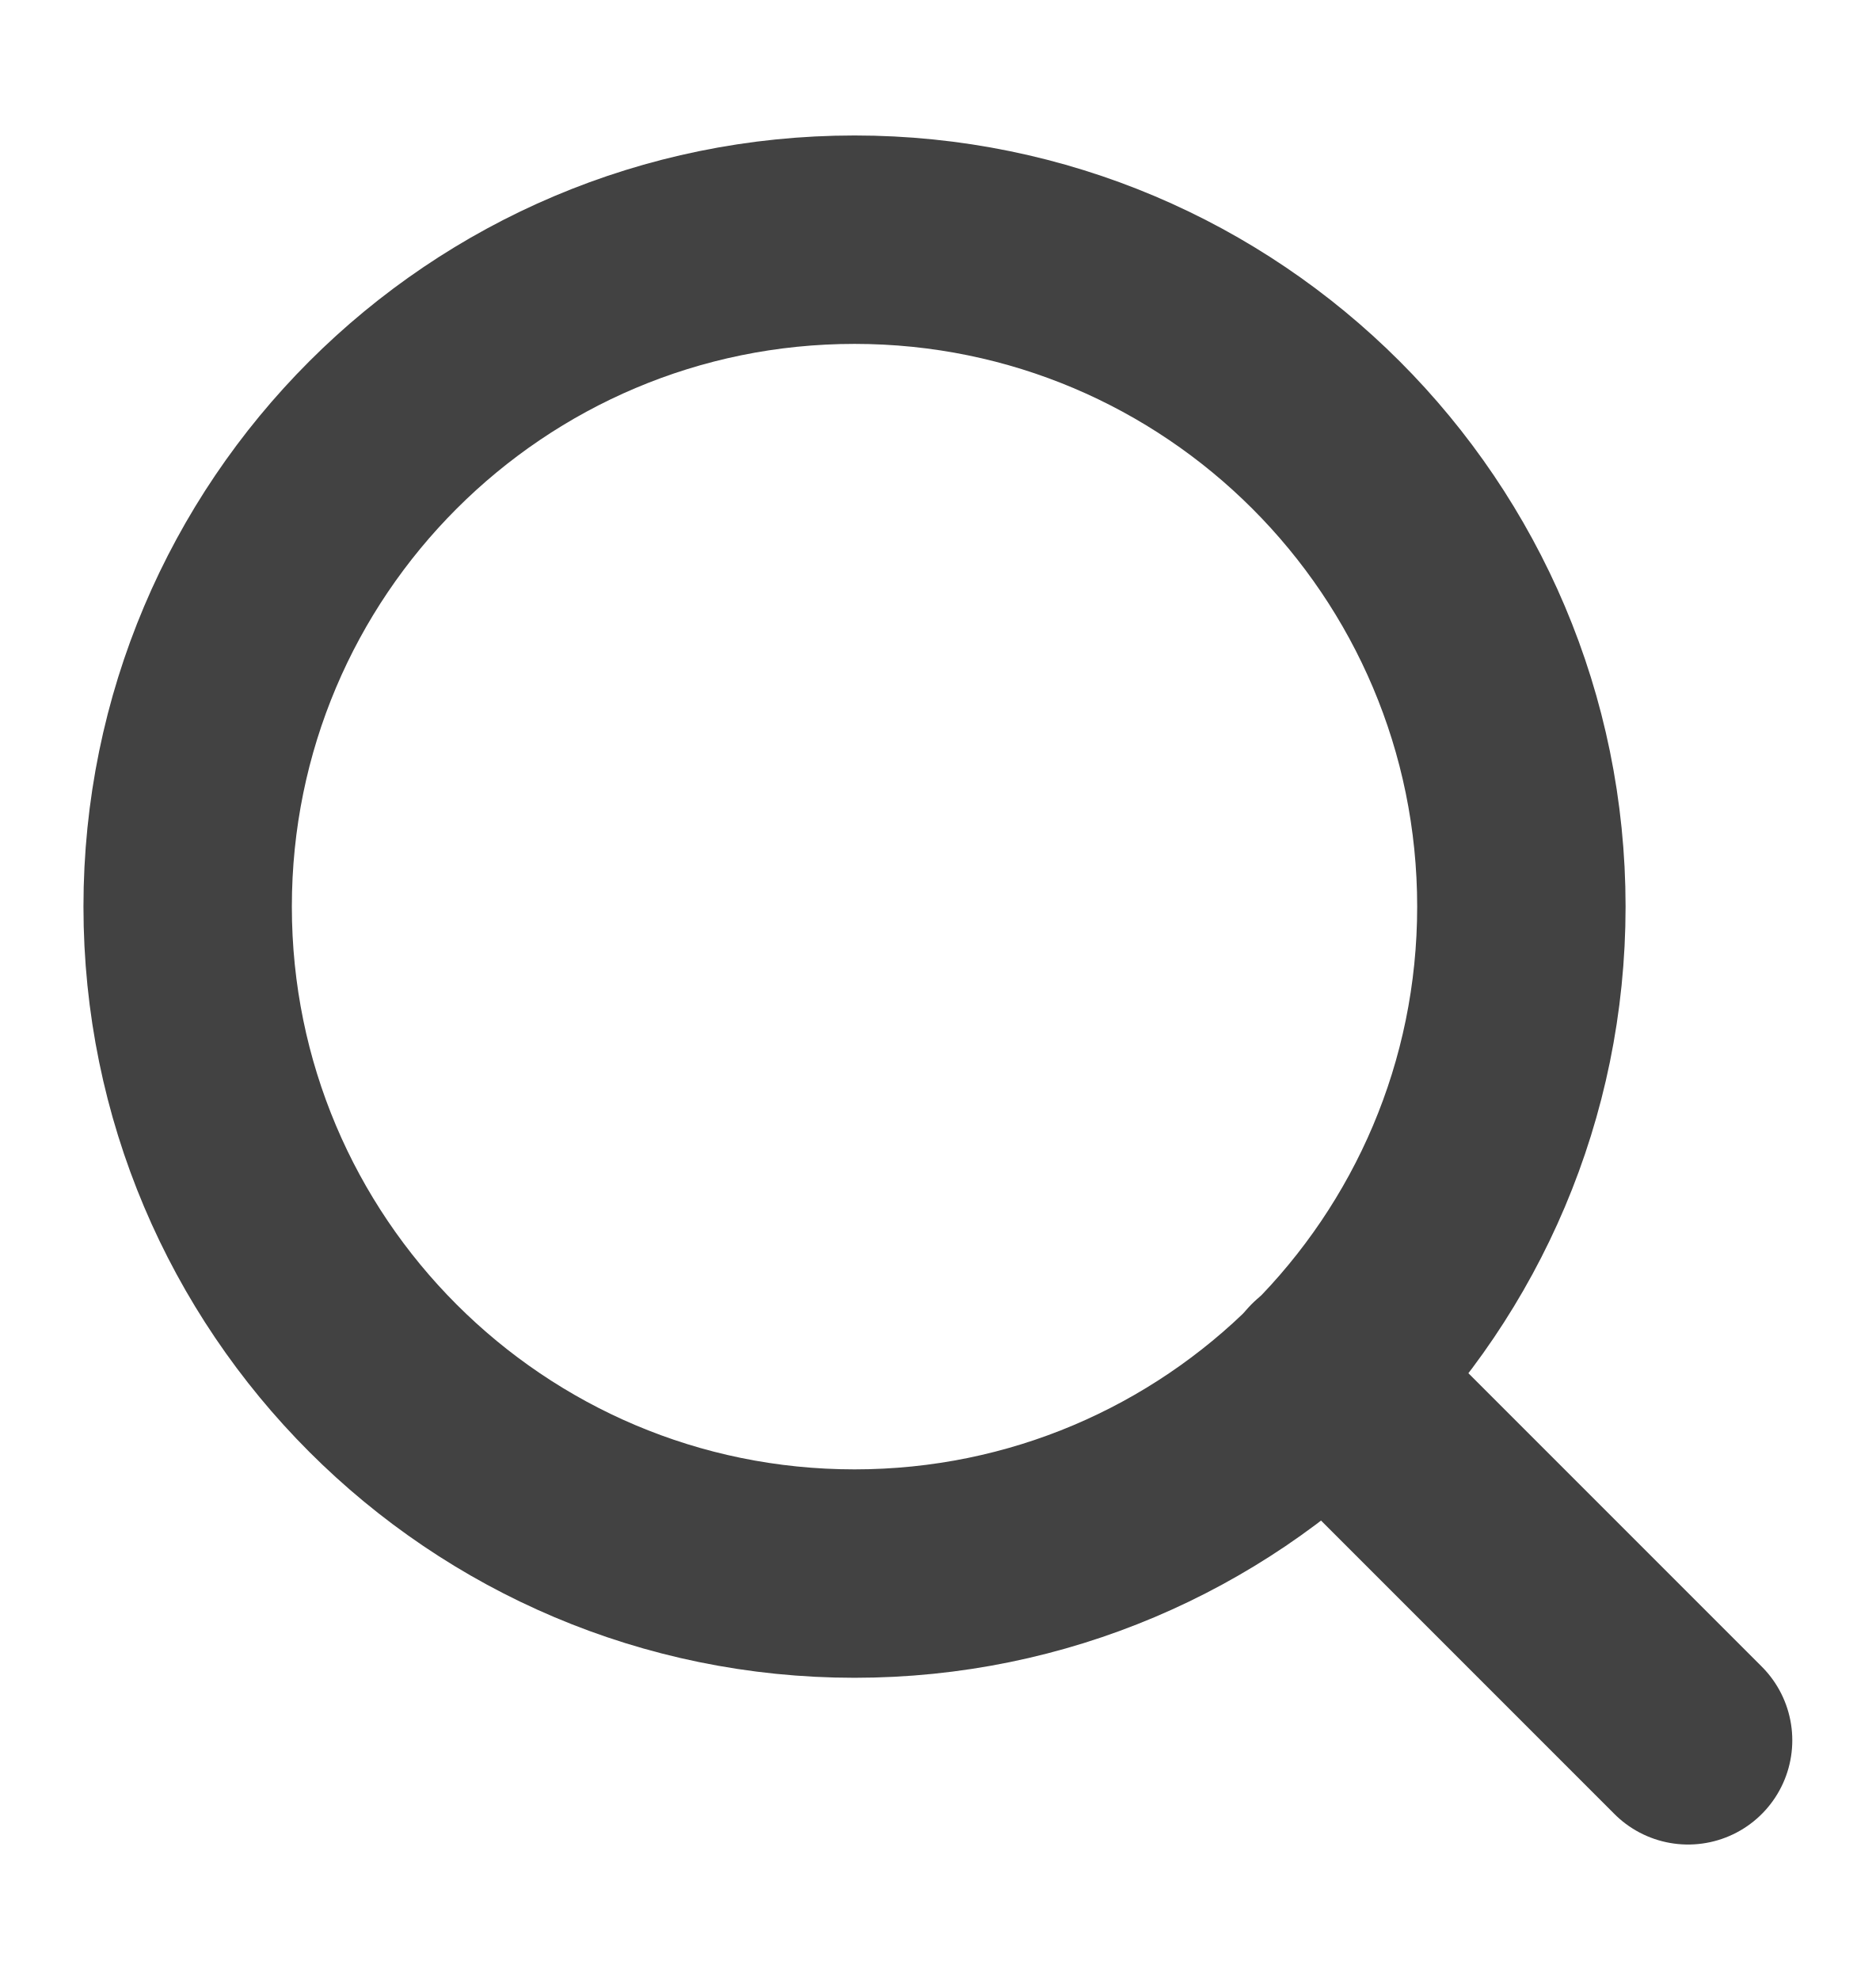
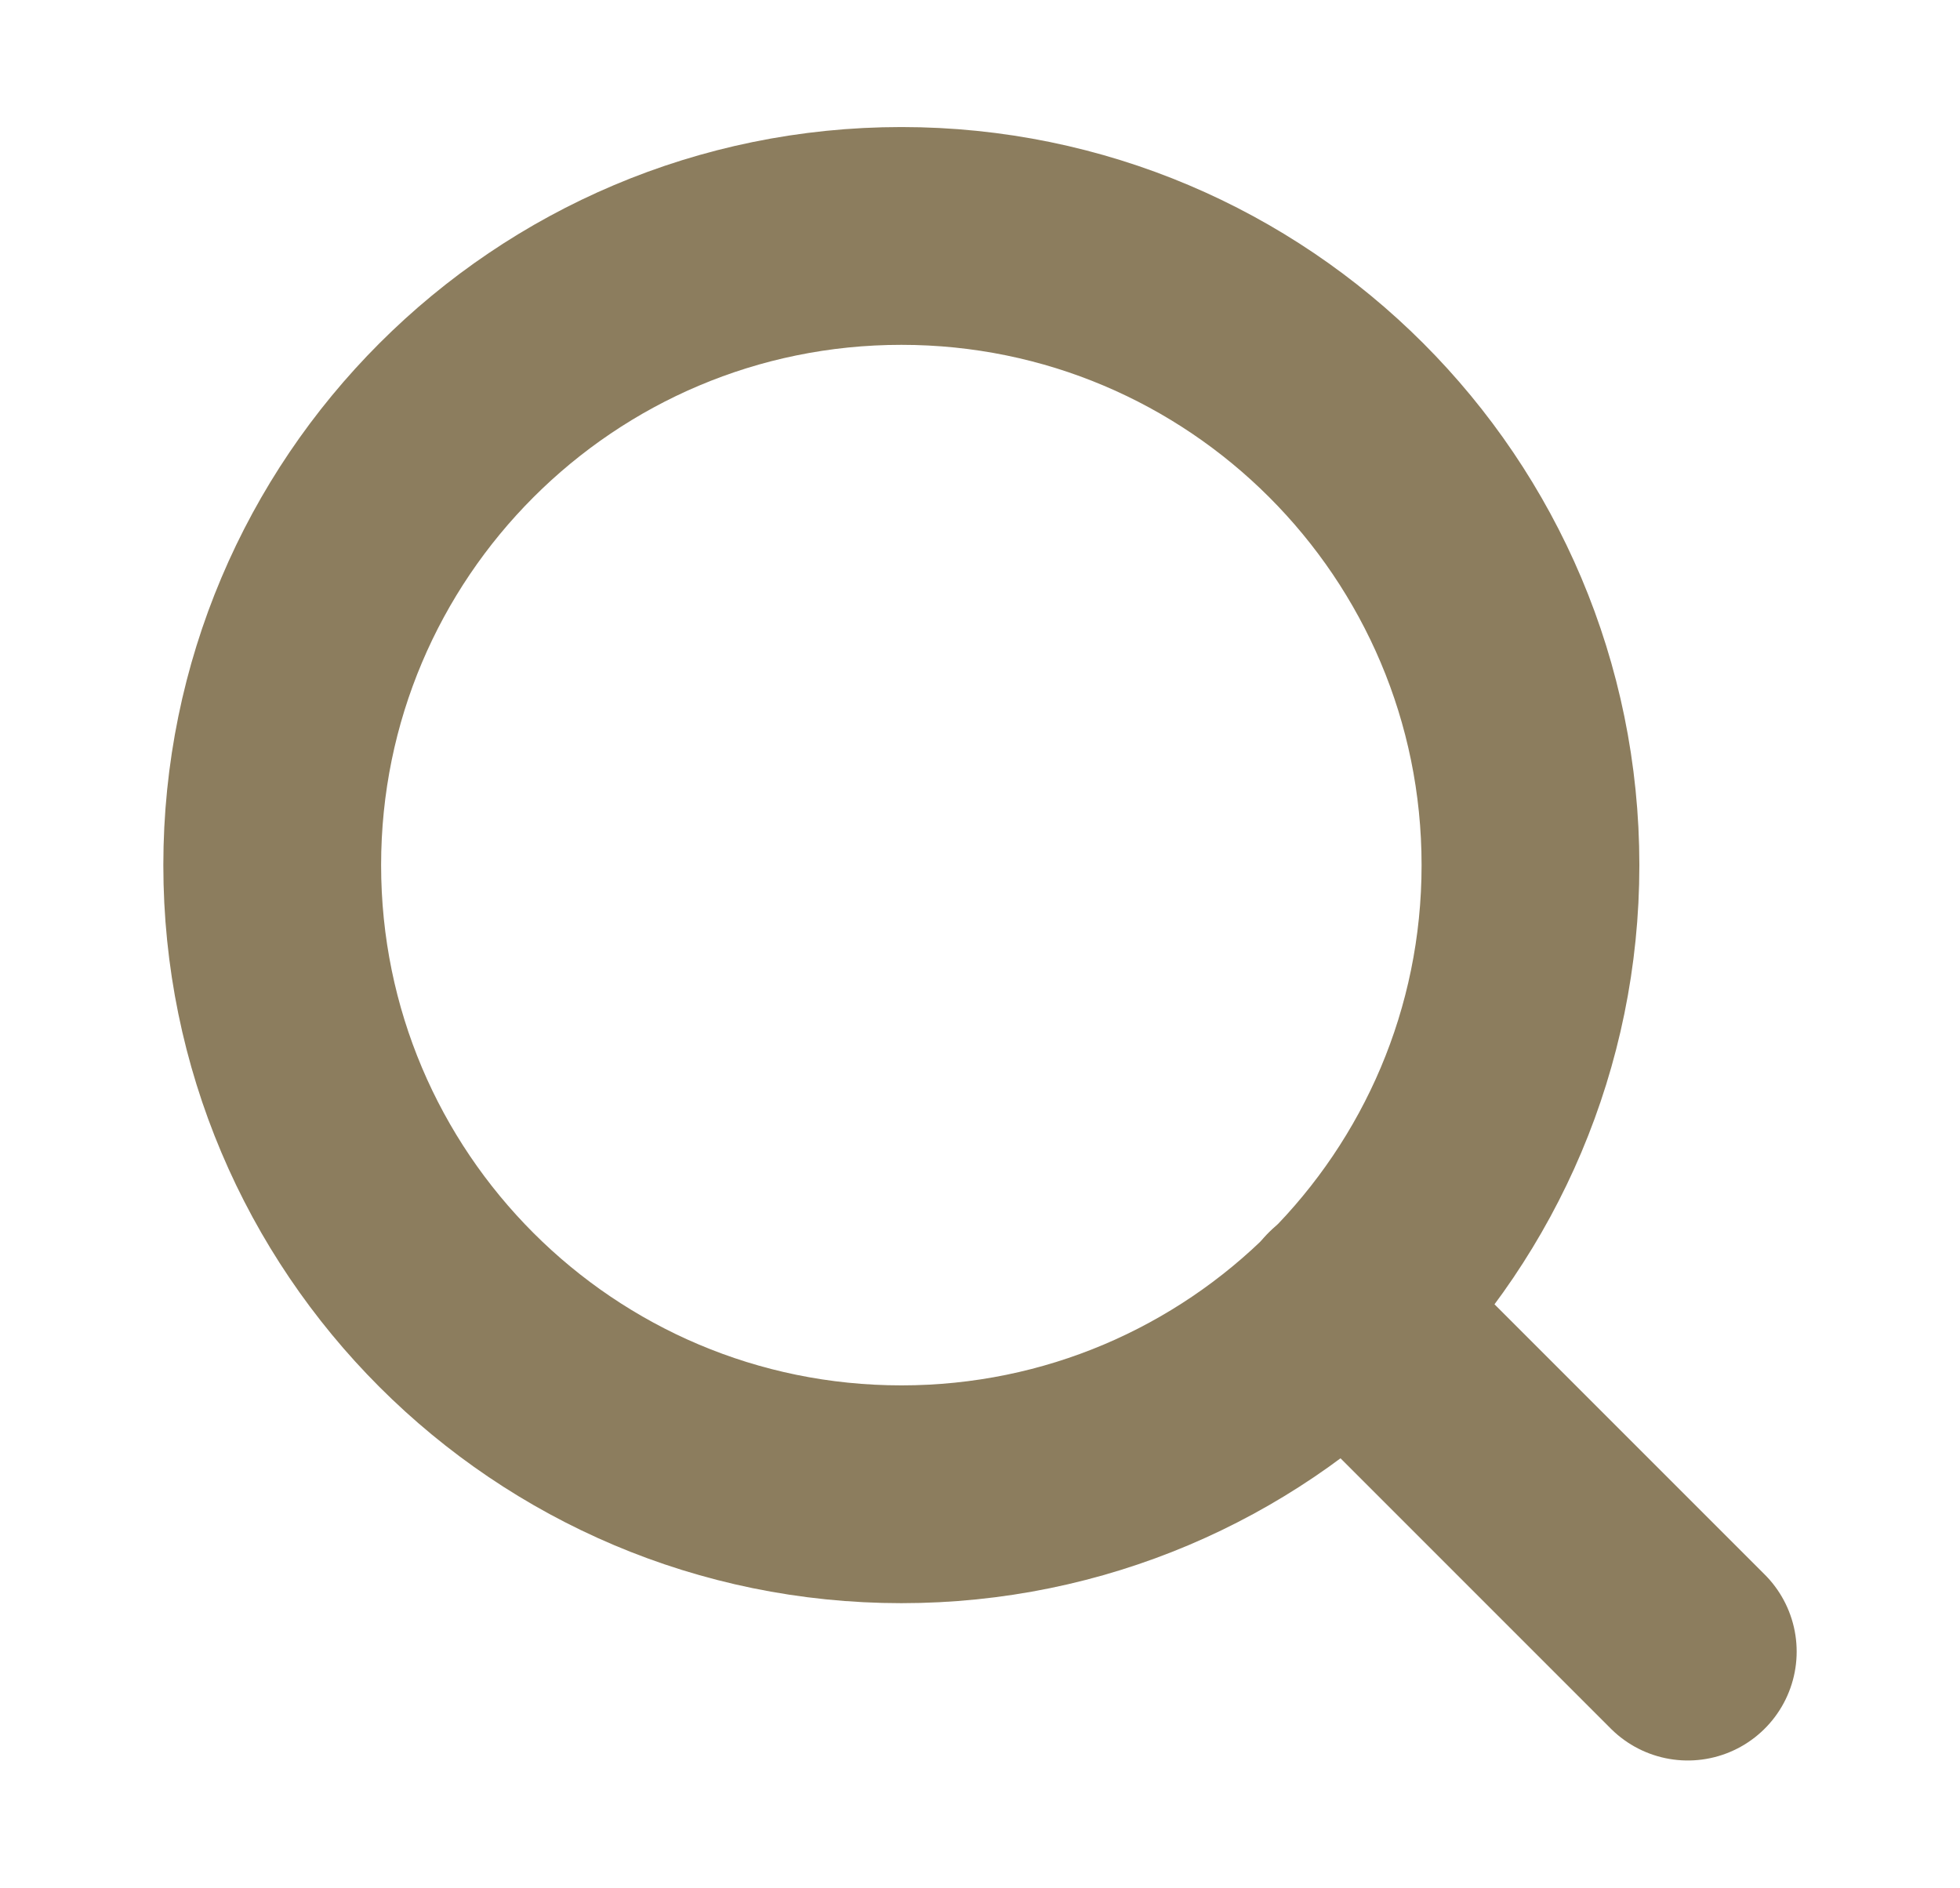
- <svg xmlns="http://www.w3.org/2000/svg" width="18" height="19" viewBox="0 0 18 19" fill="none">
-   <path d="M8.201 15.1C11.735 15.1 14.601 12.234 14.601 8.7C14.601 5.165 11.735 2.3 8.201 2.3C4.666 2.3 1.801 5.165 1.801 8.7C1.801 12.234 4.666 15.1 8.201 15.1Z" stroke="#424242" stroke-width="2" stroke-linecap="round" stroke-linejoin="round" />
-   <path d="M16.201 16.7L12.721 13.22" stroke="#424242" stroke-width="2" stroke-linecap="round" stroke-linejoin="round" />
+ <svg xmlns="http://www.w3.org/2000/svg" width="27" height="26" viewBox="0 0 27 26" fill="none">
+   <path d="M12.417 20.583C17.203 20.583 21.083 16.703 21.083 11.917C21.083 7.13 17.203 3.25 12.417 3.25C7.63 3.25 3.75 7.13 3.75 11.917C3.75 16.703 7.63 20.583 12.417 20.583Z" stroke="#8C7D5E" stroke-width="3" stroke-linecap="round" stroke-linejoin="round" />
+   <path d="M23.25 22.75L18.538 18.038" stroke="#8C7D5E" stroke-width="3" stroke-linecap="round" stroke-linejoin="round" />
</svg>
